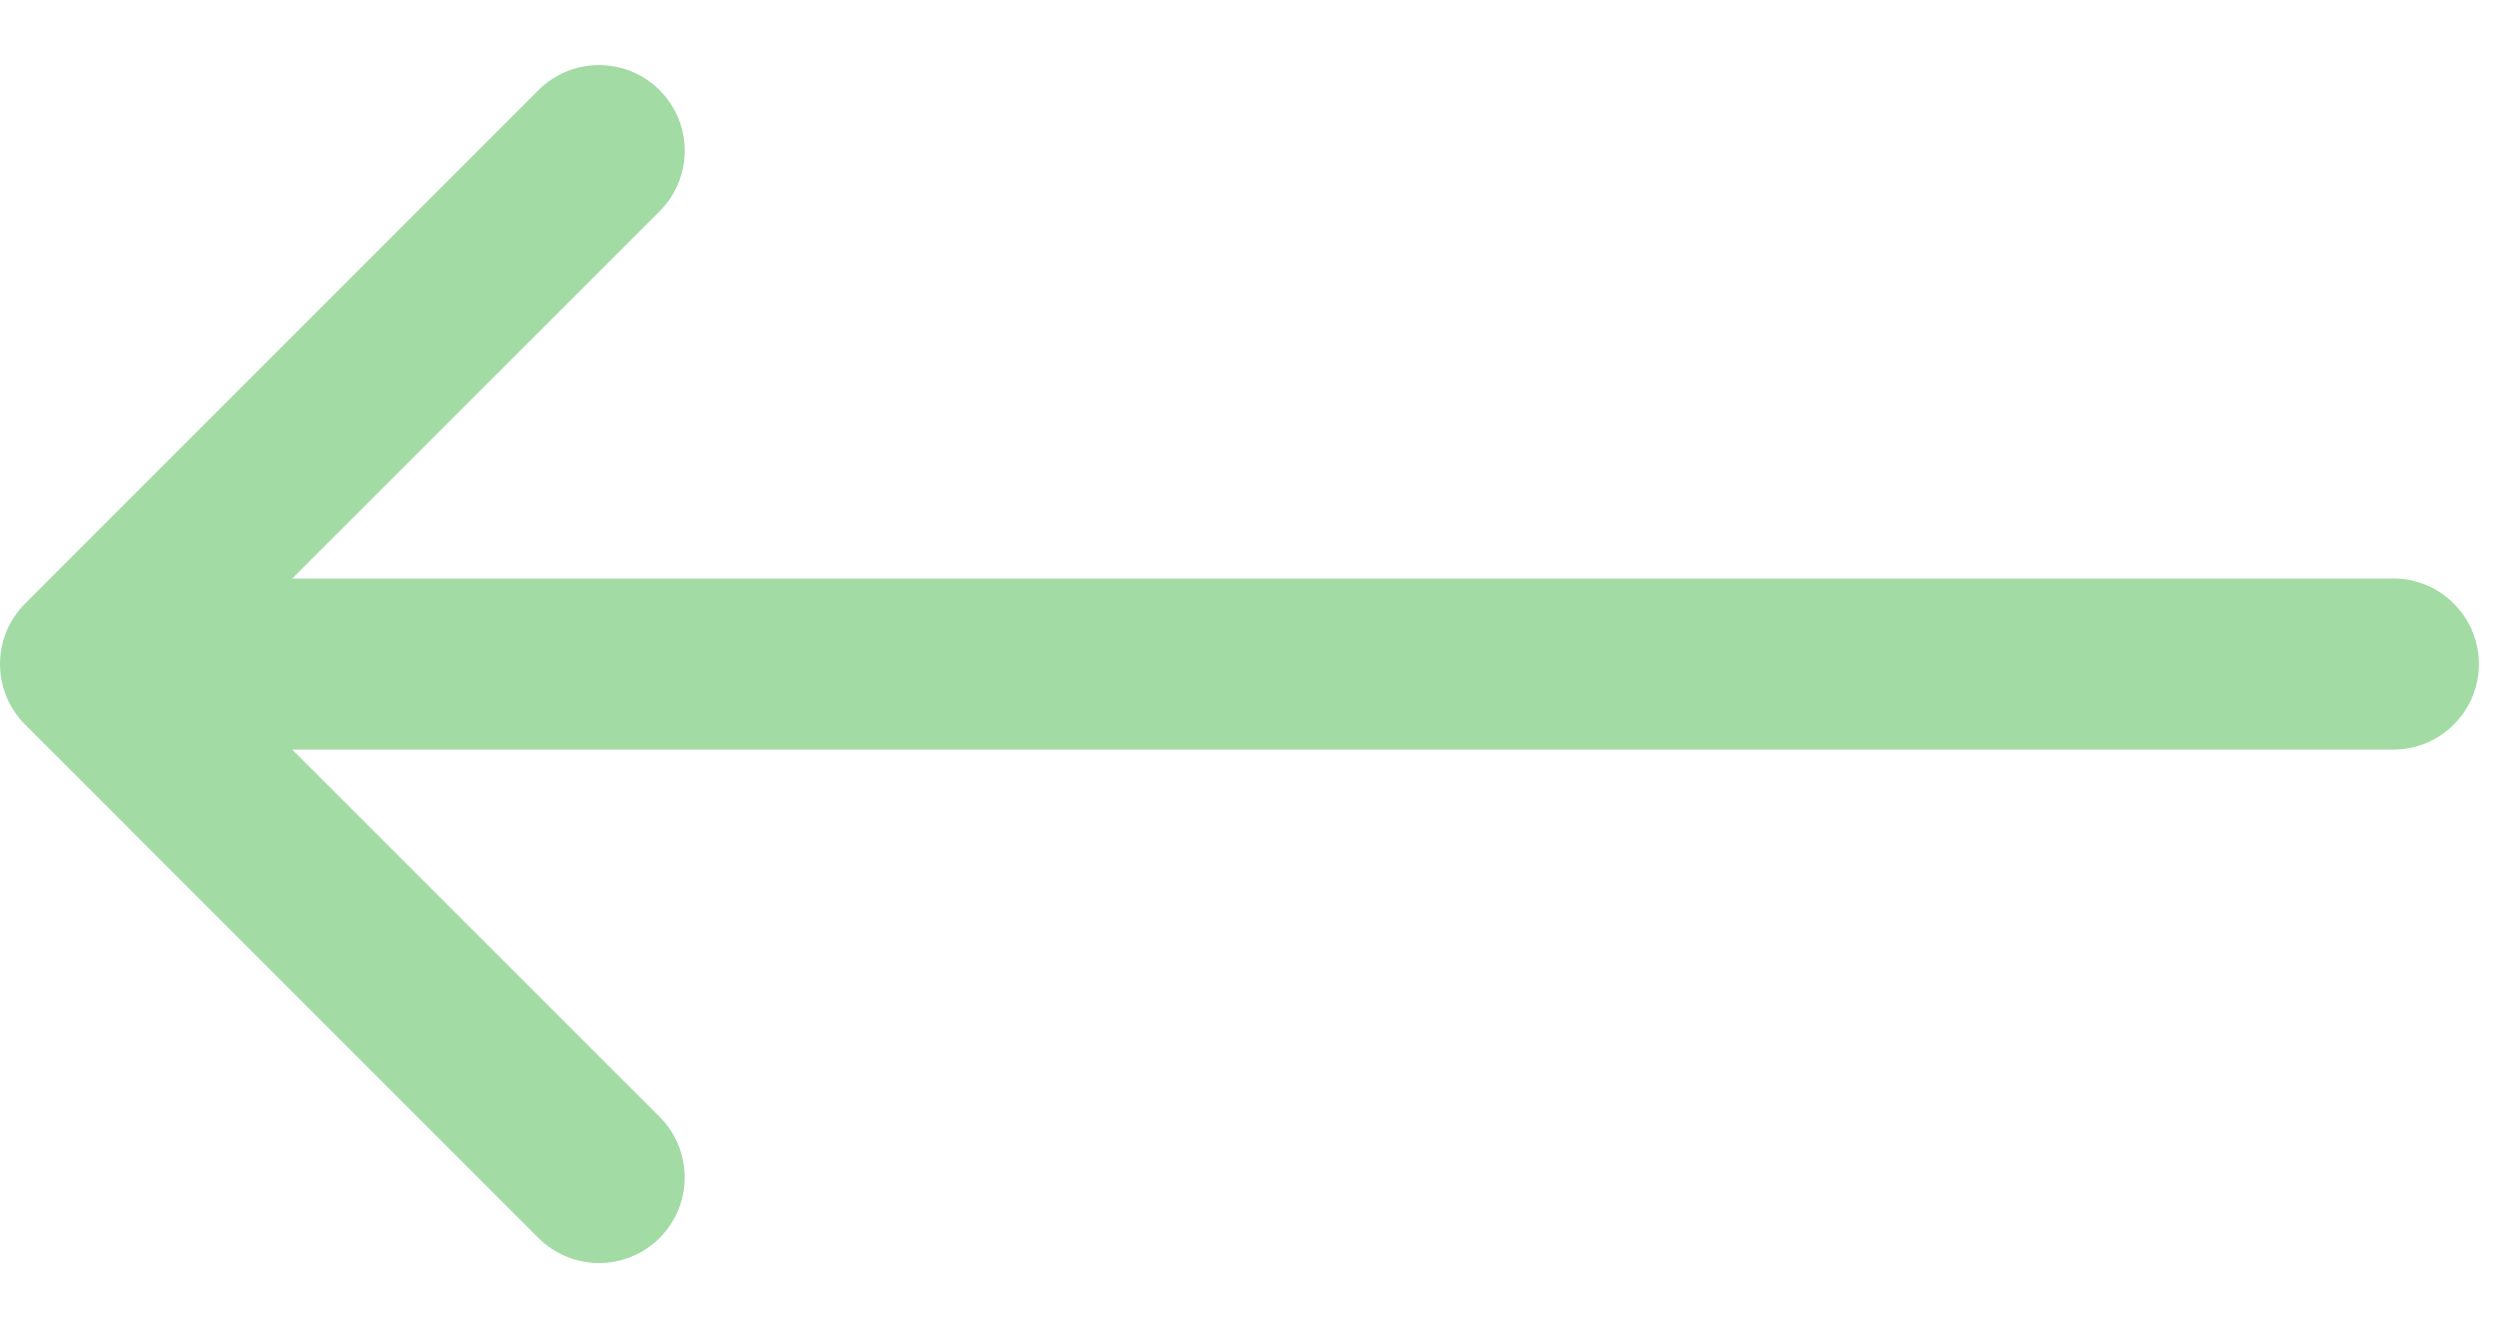
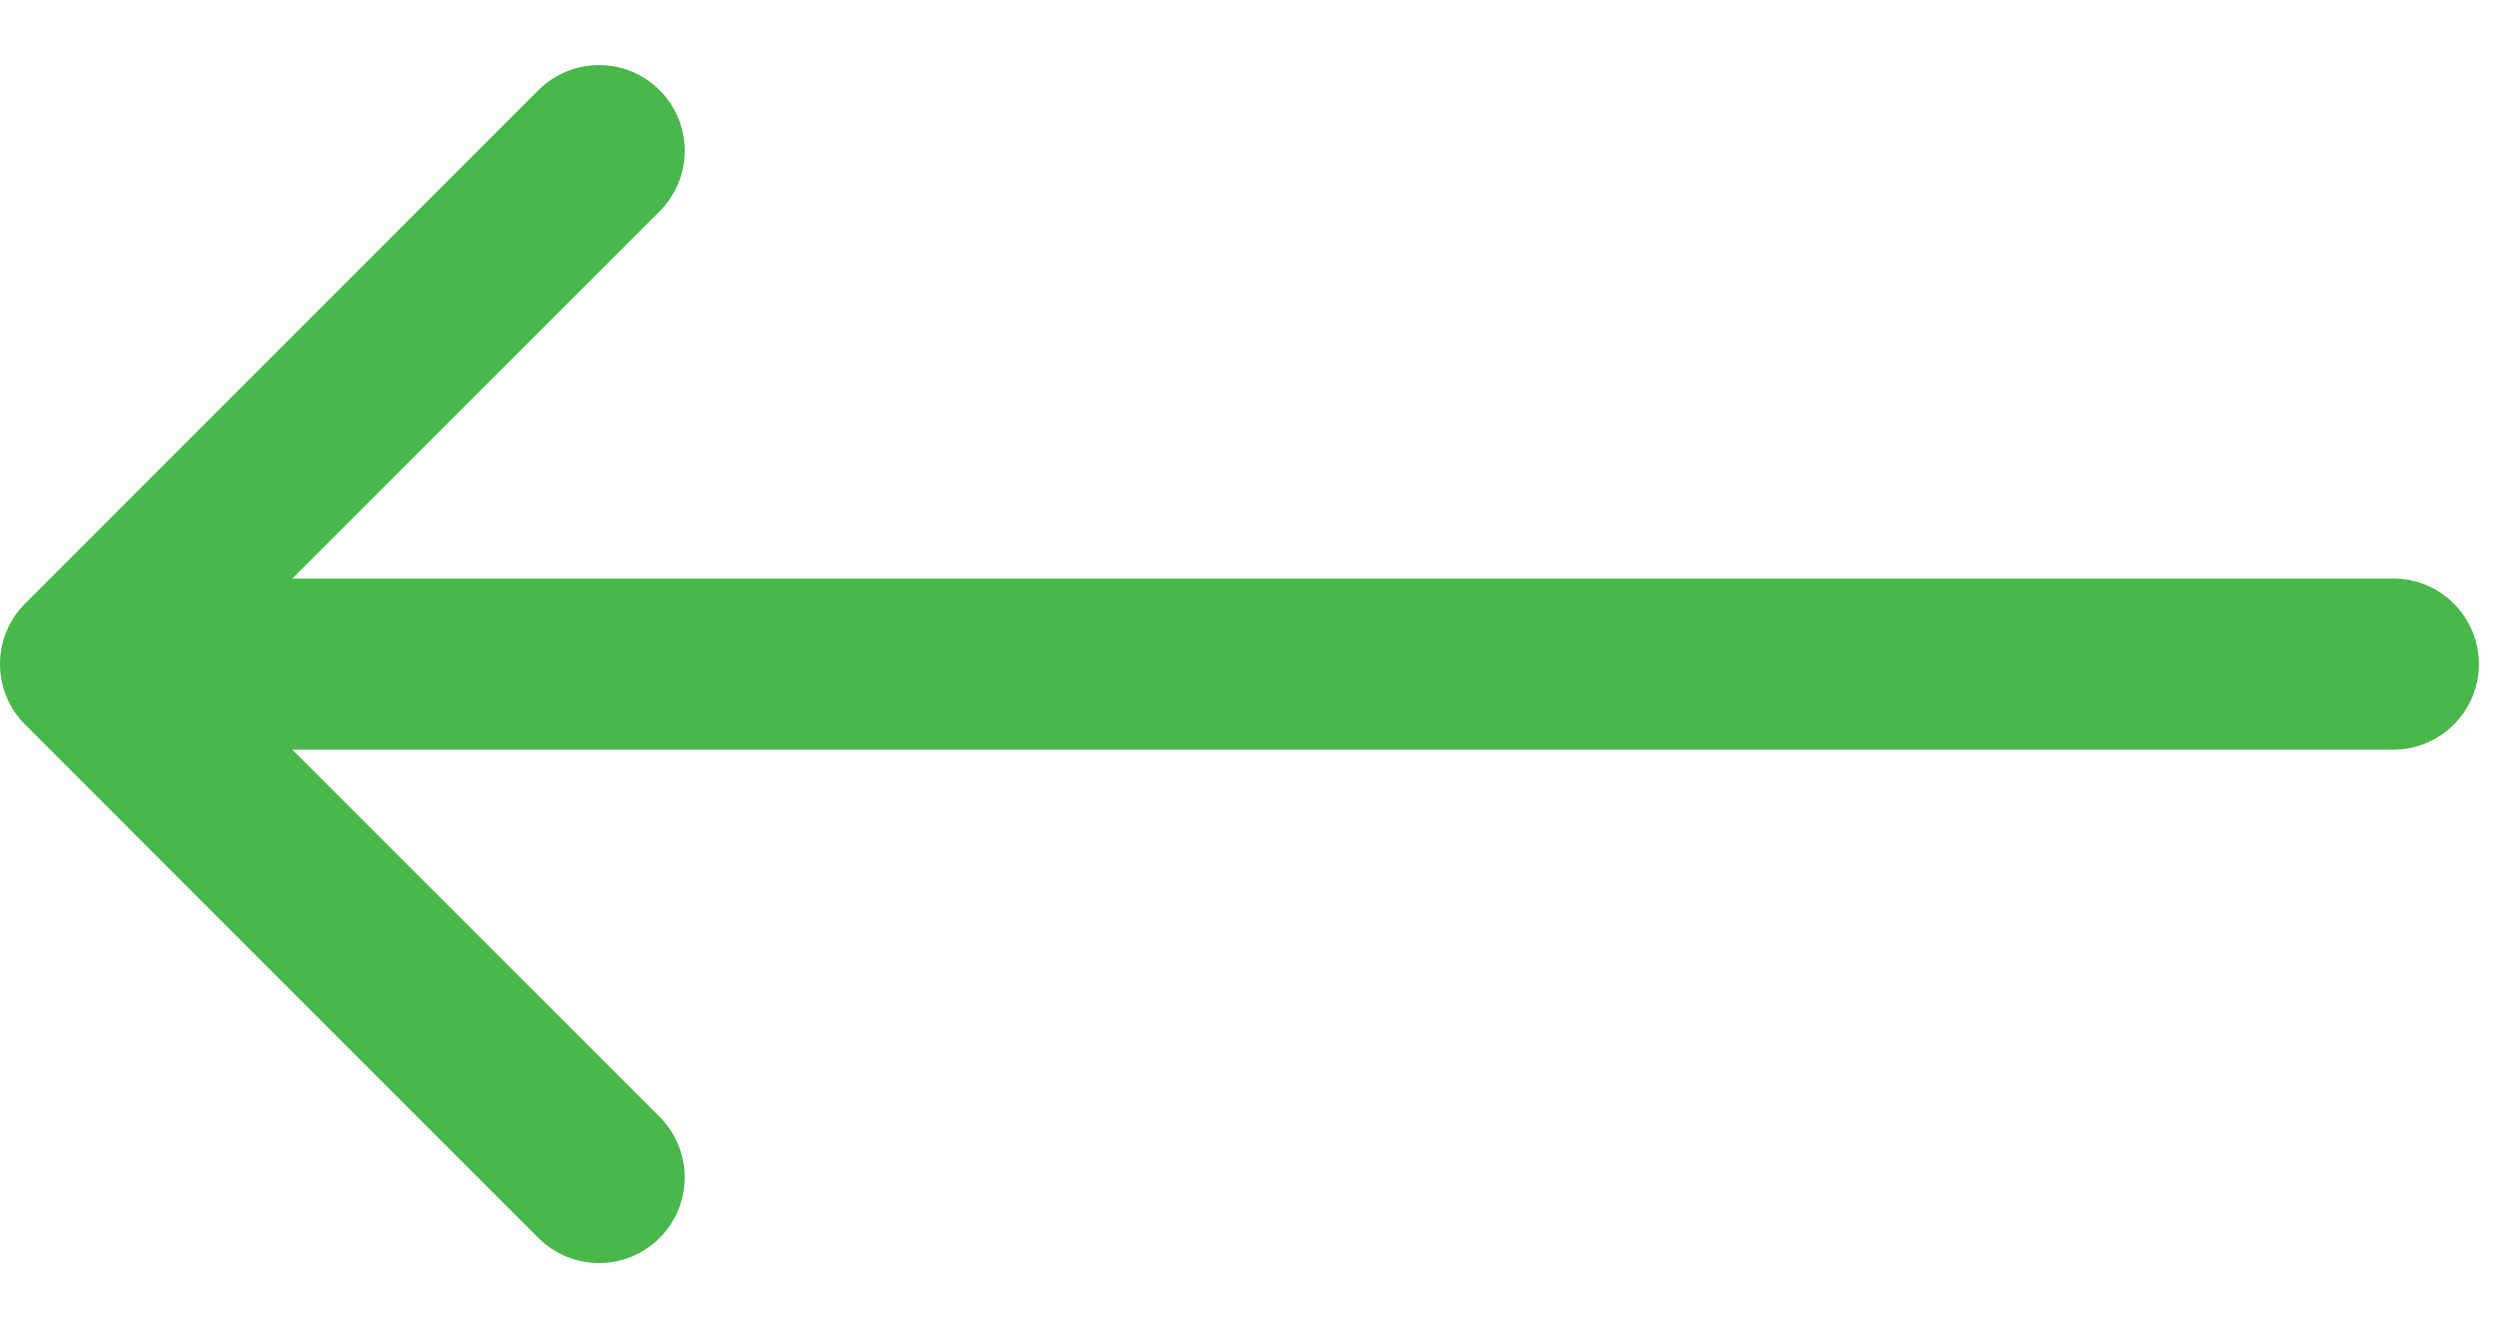
<svg xmlns="http://www.w3.org/2000/svg" width="32" height="17" viewBox="0 0 32 17" fill="none">
-   <path opacity="0.5" fill-rule="evenodd" clip-rule="evenodd" d="M8.087 0.916C8.22 0.971 8.341 1.052 8.443 1.154C8.545 1.256 8.626 1.377 8.681 1.51C8.736 1.643 8.765 1.786 8.765 1.93C8.765 2.074 8.736 2.216 8.681 2.349C8.626 2.482 8.545 2.603 8.443 2.705L3.741 7.405H30.635C30.925 7.405 31.204 7.52 31.409 7.726C31.614 7.931 31.73 8.21 31.73 8.5C31.73 8.79 31.614 9.069 31.409 9.274C31.204 9.48 30.925 9.595 30.635 9.595H3.741L8.443 14.295C8.649 14.501 8.764 14.78 8.764 15.071C8.764 15.361 8.649 15.64 8.443 15.846C8.237 16.052 7.958 16.167 7.668 16.167C7.377 16.167 7.098 16.052 6.892 15.846L0.322 9.275C0.22 9.174 0.139 9.053 0.084 8.92C0.028 8.787 -5.72205e-06 8.644 -5.72205e-06 8.5C-5.72205e-06 8.356 0.028 8.213 0.084 8.08C0.139 7.947 0.22 7.826 0.322 7.725L6.892 1.154C6.994 1.052 7.115 0.971 7.248 0.916C7.381 0.861 7.524 0.833 7.668 0.833C7.812 0.833 7.954 0.861 8.087 0.916Z" fill="#48B84A" />
+   <path fill-rule="evenodd" clip-rule="evenodd" d="M8.087 0.916C8.22 0.971 8.341 1.052 8.443 1.154C8.545 1.256 8.626 1.377 8.681 1.51C8.736 1.643 8.765 1.786 8.765 1.93C8.765 2.074 8.736 2.216 8.681 2.349C8.626 2.482 8.545 2.603 8.443 2.705L3.741 7.405H30.635C30.925 7.405 31.204 7.52 31.409 7.726C31.614 7.931 31.73 8.21 31.73 8.5C31.73 8.79 31.614 9.069 31.409 9.274C31.204 9.48 30.925 9.595 30.635 9.595H3.741L8.443 14.295C8.649 14.501 8.764 14.78 8.764 15.071C8.764 15.361 8.649 15.64 8.443 15.846C8.237 16.052 7.958 16.167 7.668 16.167C7.377 16.167 7.098 16.052 6.892 15.846L0.322 9.275C0.22 9.174 0.139 9.053 0.084 8.92C0.028 8.787 -5.72205e-06 8.644 -5.72205e-06 8.5C-5.72205e-06 8.356 0.028 8.213 0.084 8.08C0.139 7.947 0.22 7.826 0.322 7.725L6.892 1.154C6.994 1.052 7.115 0.971 7.248 0.916C7.381 0.861 7.524 0.833 7.668 0.833C7.812 0.833 7.954 0.861 8.087 0.916Z" fill="#48B84A" />
</svg>
